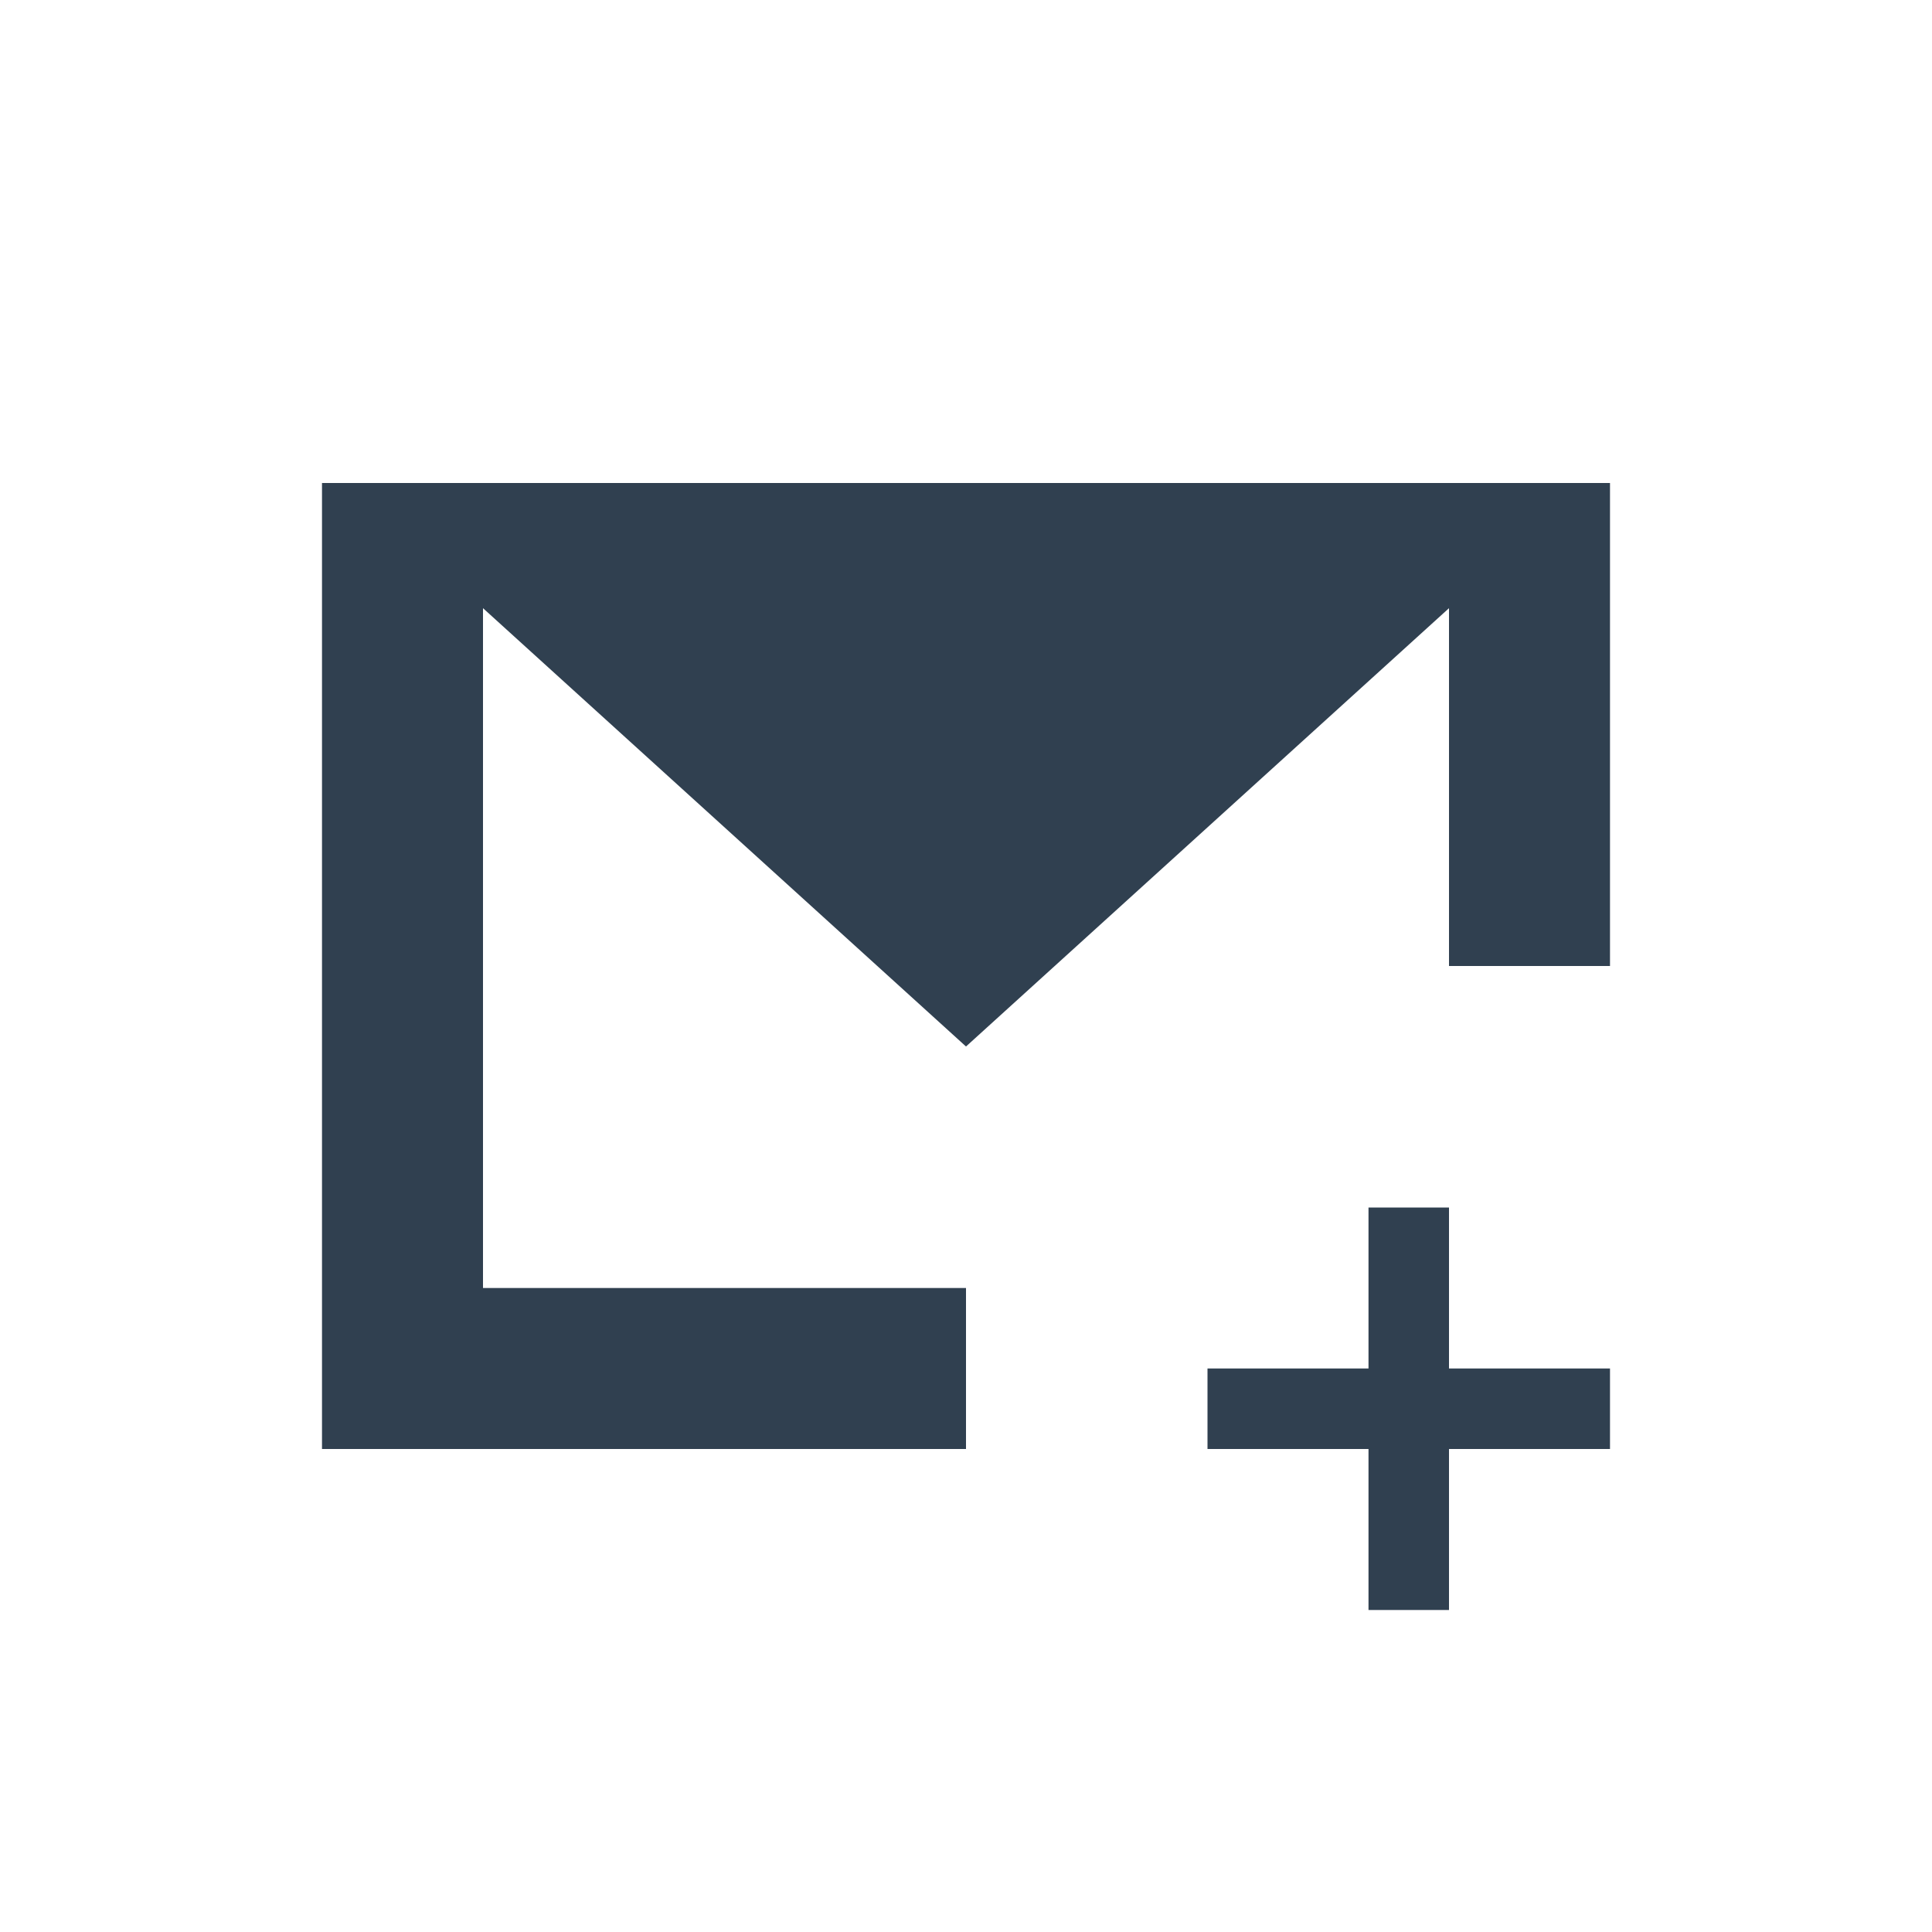
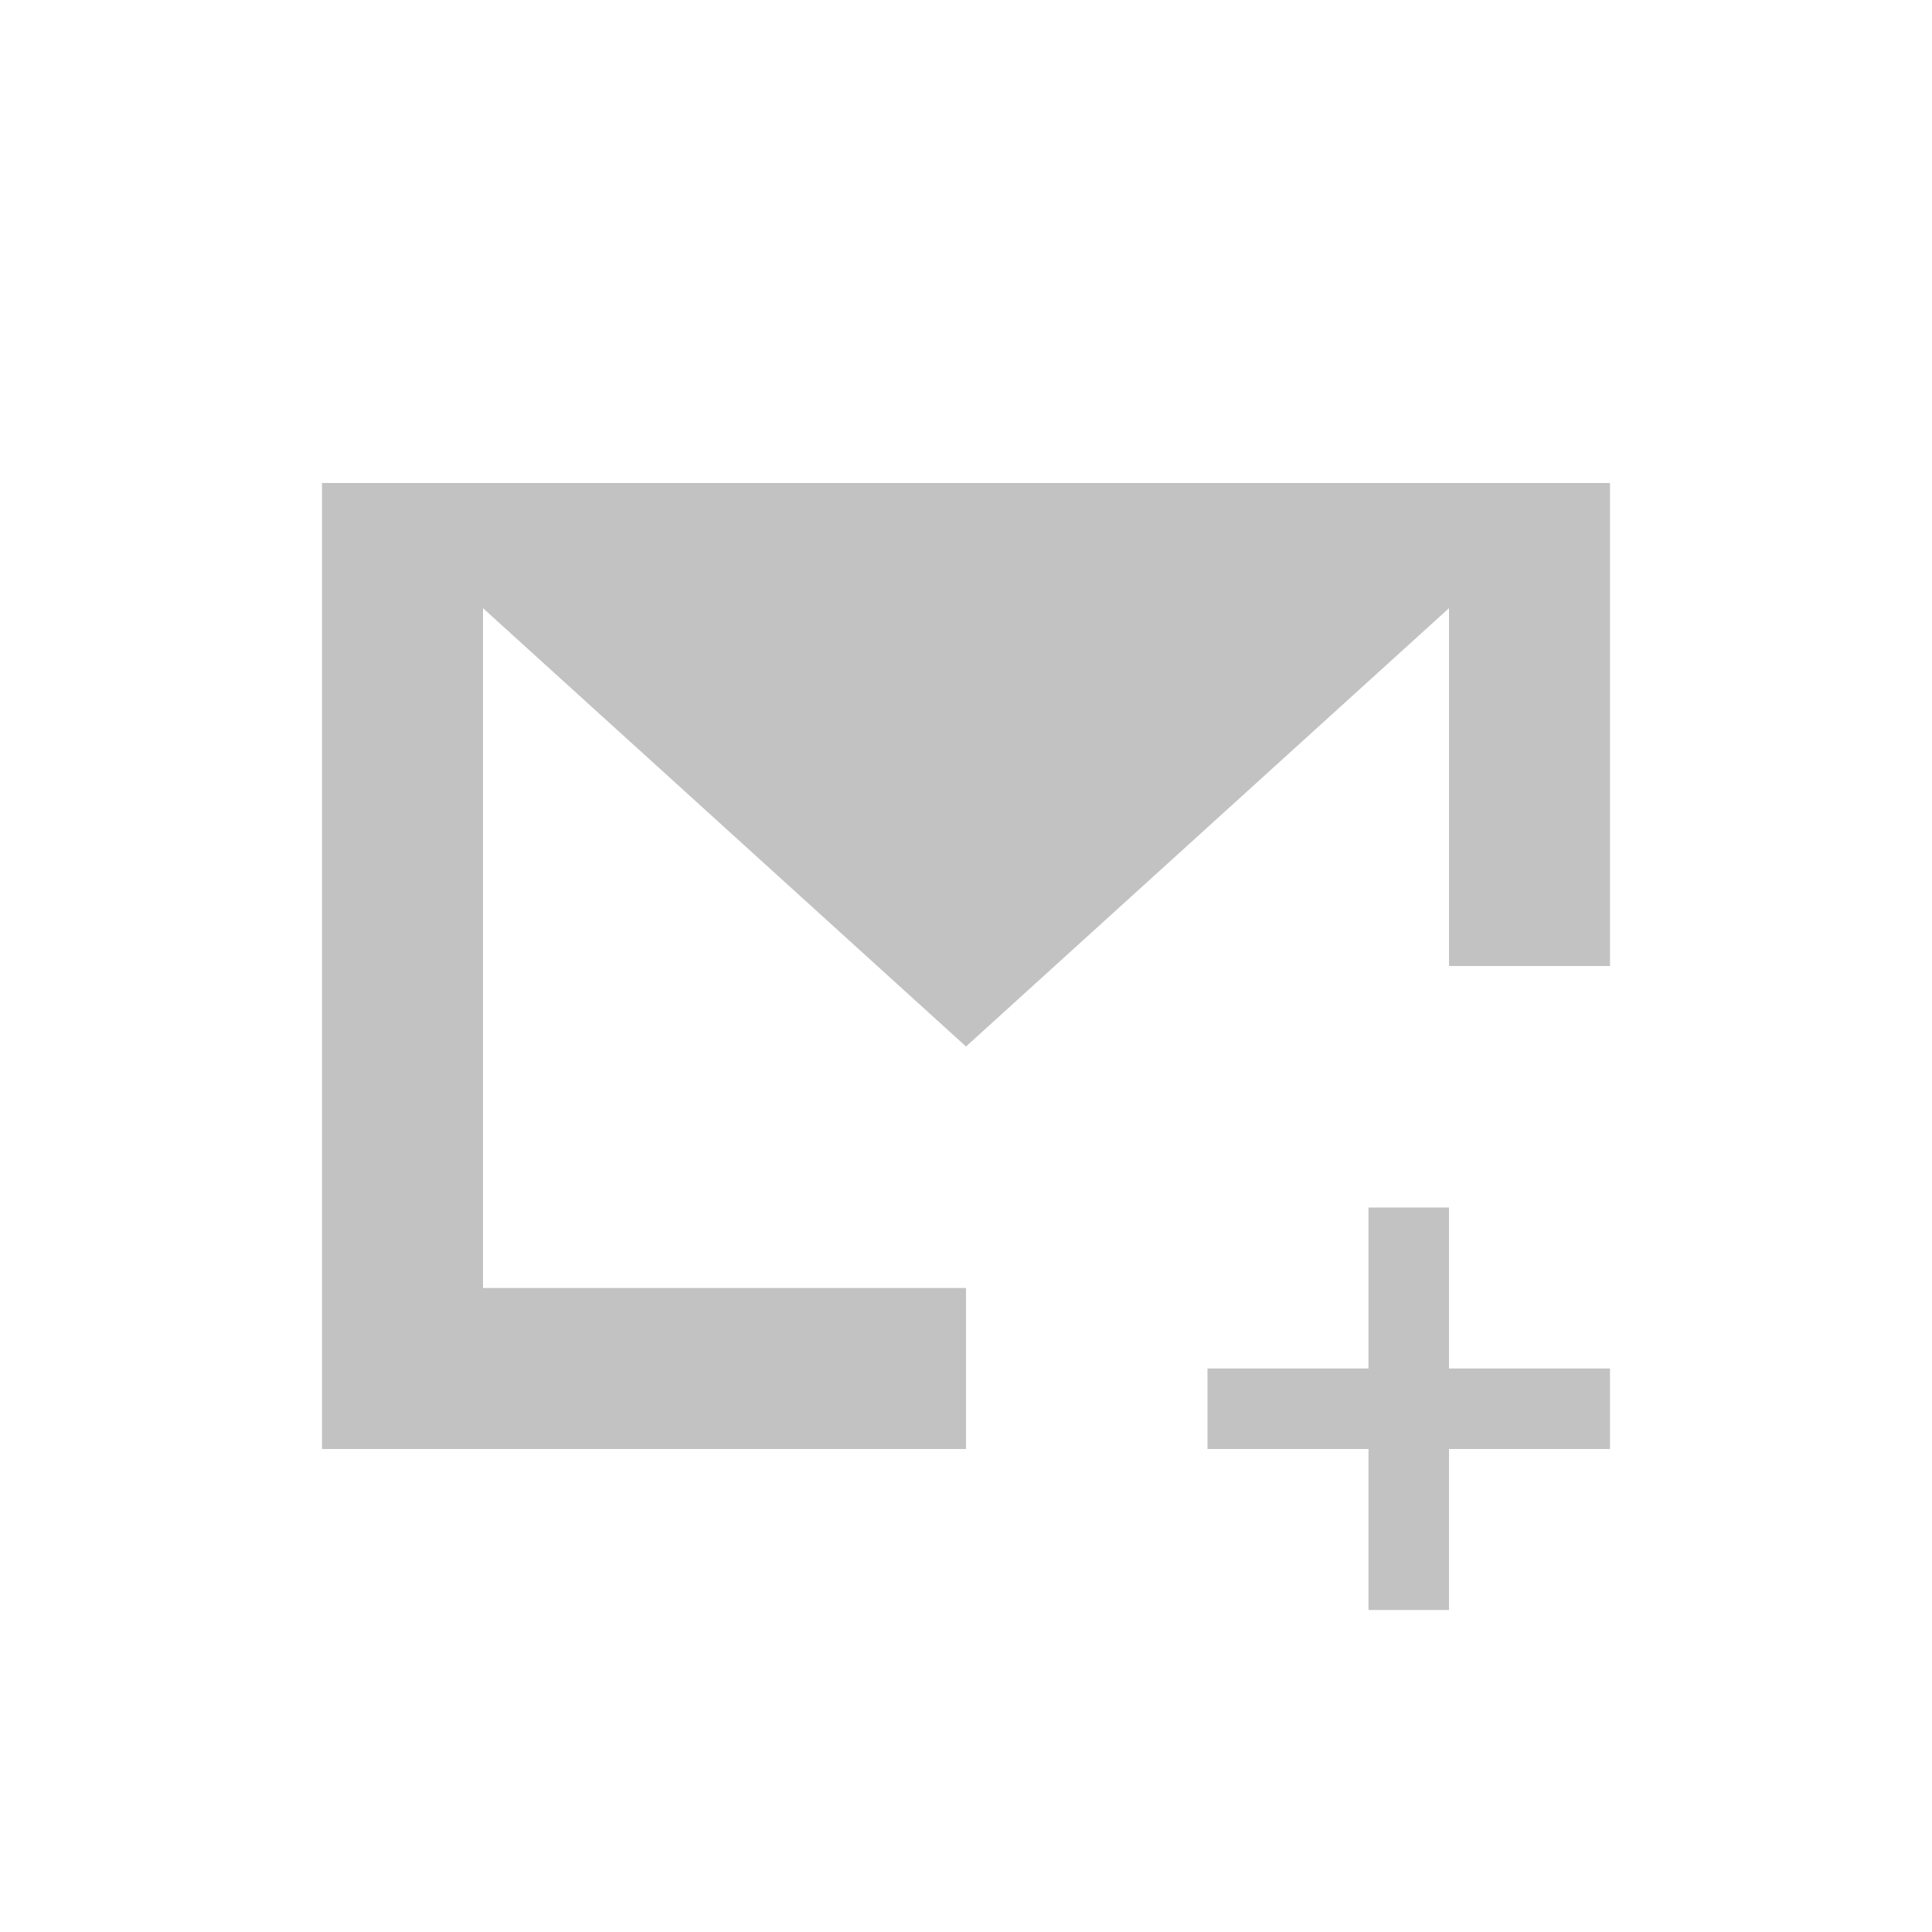
<svg xmlns="http://www.w3.org/2000/svg" width="24" height="24" id="svg4359" version="1.1">
  <defs id="defs4361" />
  <g id="layer1" transform="translate(1,-25)">
-     <rect style="color:#000000;clip-rule:nonzero;display:inline;overflow:visible;visibility:visible;opacity:1;isolation:auto;mix-blend-mode:normal;color-interpolation:sRGB;color-interpolation-filters:linearRGB;solid-color:#000000;solid-opacity:1;fill:#304050;fill-opacity:1;fill-rule:nonzero;stroke:none;stroke-width:1;stroke-linecap:butt;stroke-linejoin:miter;stroke-miterlimit:4;stroke-dasharray:none;stroke-dashoffset:0;stroke-opacity:1;color-rendering:auto;image-rendering:auto;shape-rendering:auto;text-rendering:auto;enable-background:accumulate" id="rect4147" width="2" height="2" x="-3" y="25" />
-     <path style="opacity:1;fill:#304050;fill-opacity:1;stroke:none;stroke-width:0.1;stroke-linecap:round;stroke-linejoin:miter;stroke-miterlimit:4;stroke-dasharray:none;stroke-opacity:0.299" d="m 3,5 0,10 0,2 2,0 6,0 0,-1 0,-1 L 5,15 5,6.555 11,12 17,6.555 17,11 19,11 19,5 5,5 3,5 Z m 13,9 0,2 -2,0 0,1 2,0 0,2 1,0 0,-2 2,0 0,-1 -2,0 0,-2 -1,0 z" transform="translate(0,26)" id="path4154" />
+     <rect style="color:#000000;clip-rule:nonzero;display:inline;overflow:visible;visibility:visible;opacity:1;isolation:auto;mix-blend-mode:normal;color-interpolation:sRGB;color-interpolation-filters:linearRGB;solid-color:#000000;solid-opacity:1;fill:#C2C2C2;fill-opacity:1;fill-rule:nonzero;stroke:none;stroke-width:1;stroke-linecap:butt;stroke-linejoin:miter;stroke-miterlimit:4;stroke-dasharray:none;stroke-dashoffset:0;stroke-opacity:1;color-rendering:auto;image-rendering:auto;shape-rendering:auto;text-rendering:auto;enable-background:accumulate" id="rect4147" width="2" height="2" x="-3" y="25" />
+     <path style="opacity:1;fill:#C2C2C2;fill-opacity:1;stroke:none;stroke-width:0.1;stroke-linecap:round;stroke-linejoin:miter;stroke-miterlimit:4;stroke-dasharray:none;stroke-opacity:0.299" d="m 3,5 0,10 0,2 2,0 6,0 0,-1 0,-1 L 5,15 5,6.555 11,12 17,6.555 17,11 19,11 19,5 5,5 3,5 Z m 13,9 0,2 -2,0 0,1 2,0 0,2 1,0 0,-2 2,0 0,-1 -2,0 0,-2 -1,0 z" transform="translate(0,26)" id="path4154" />
  </g>
</svg>
